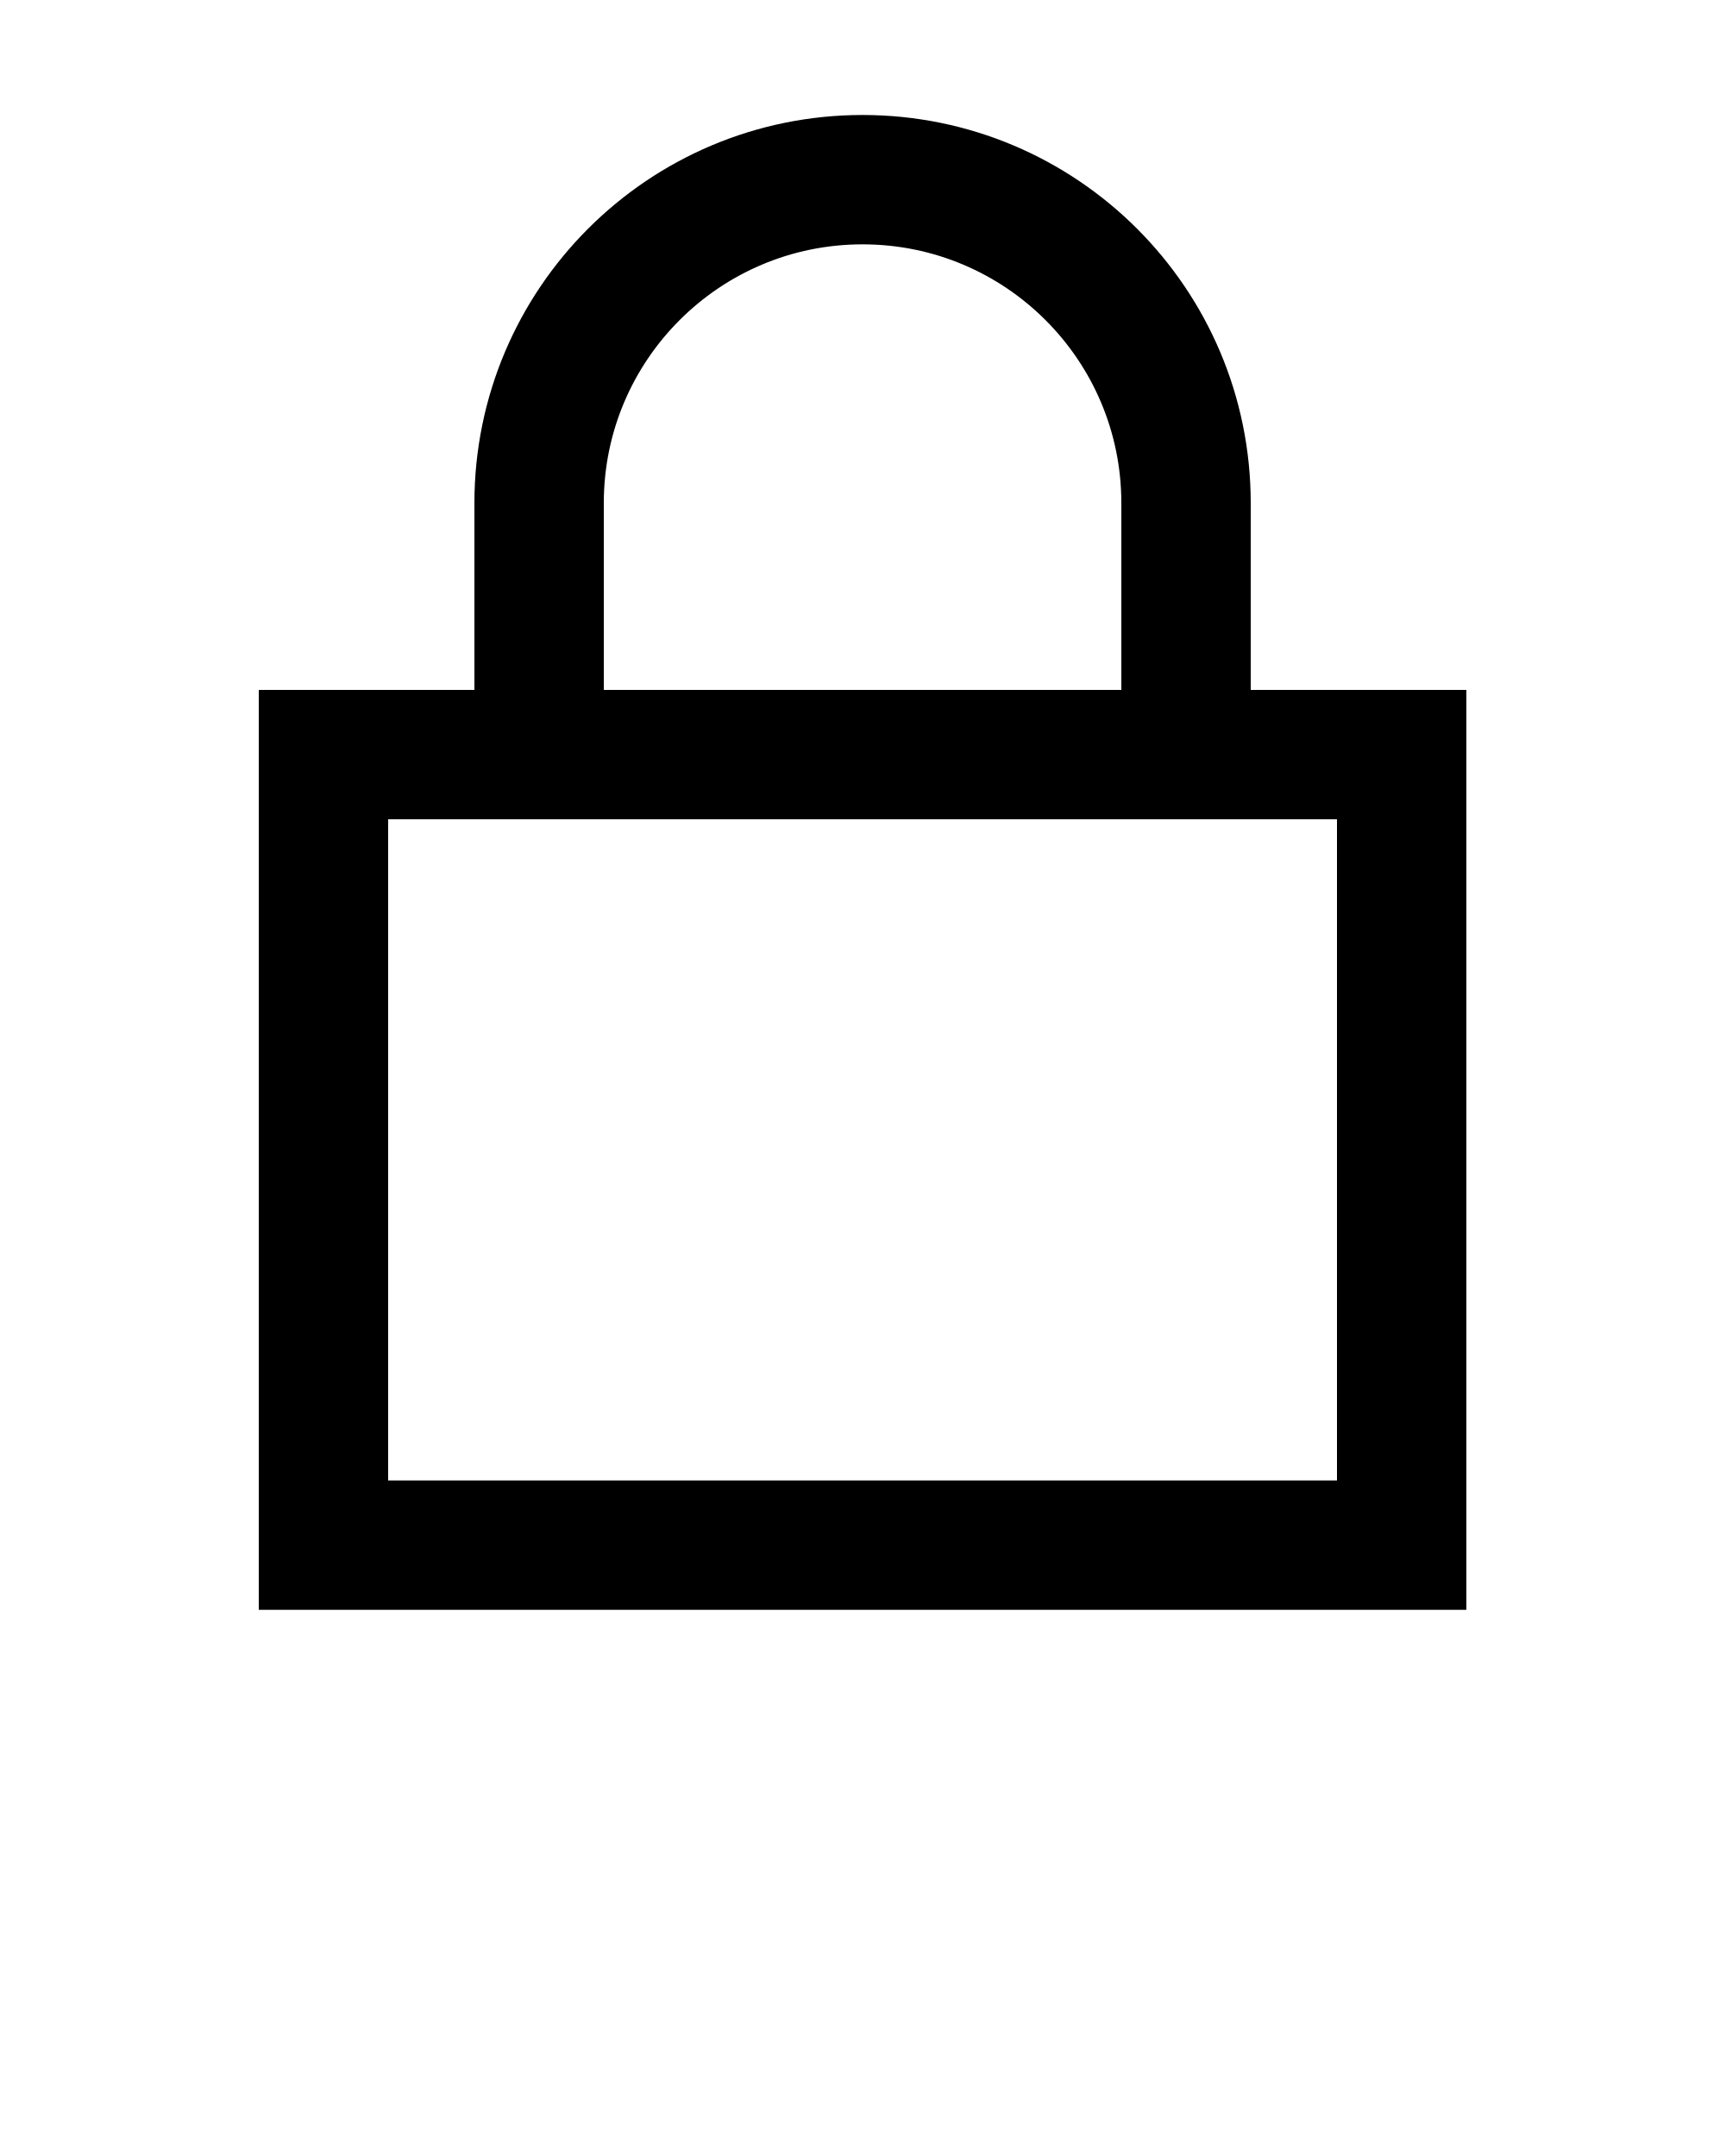
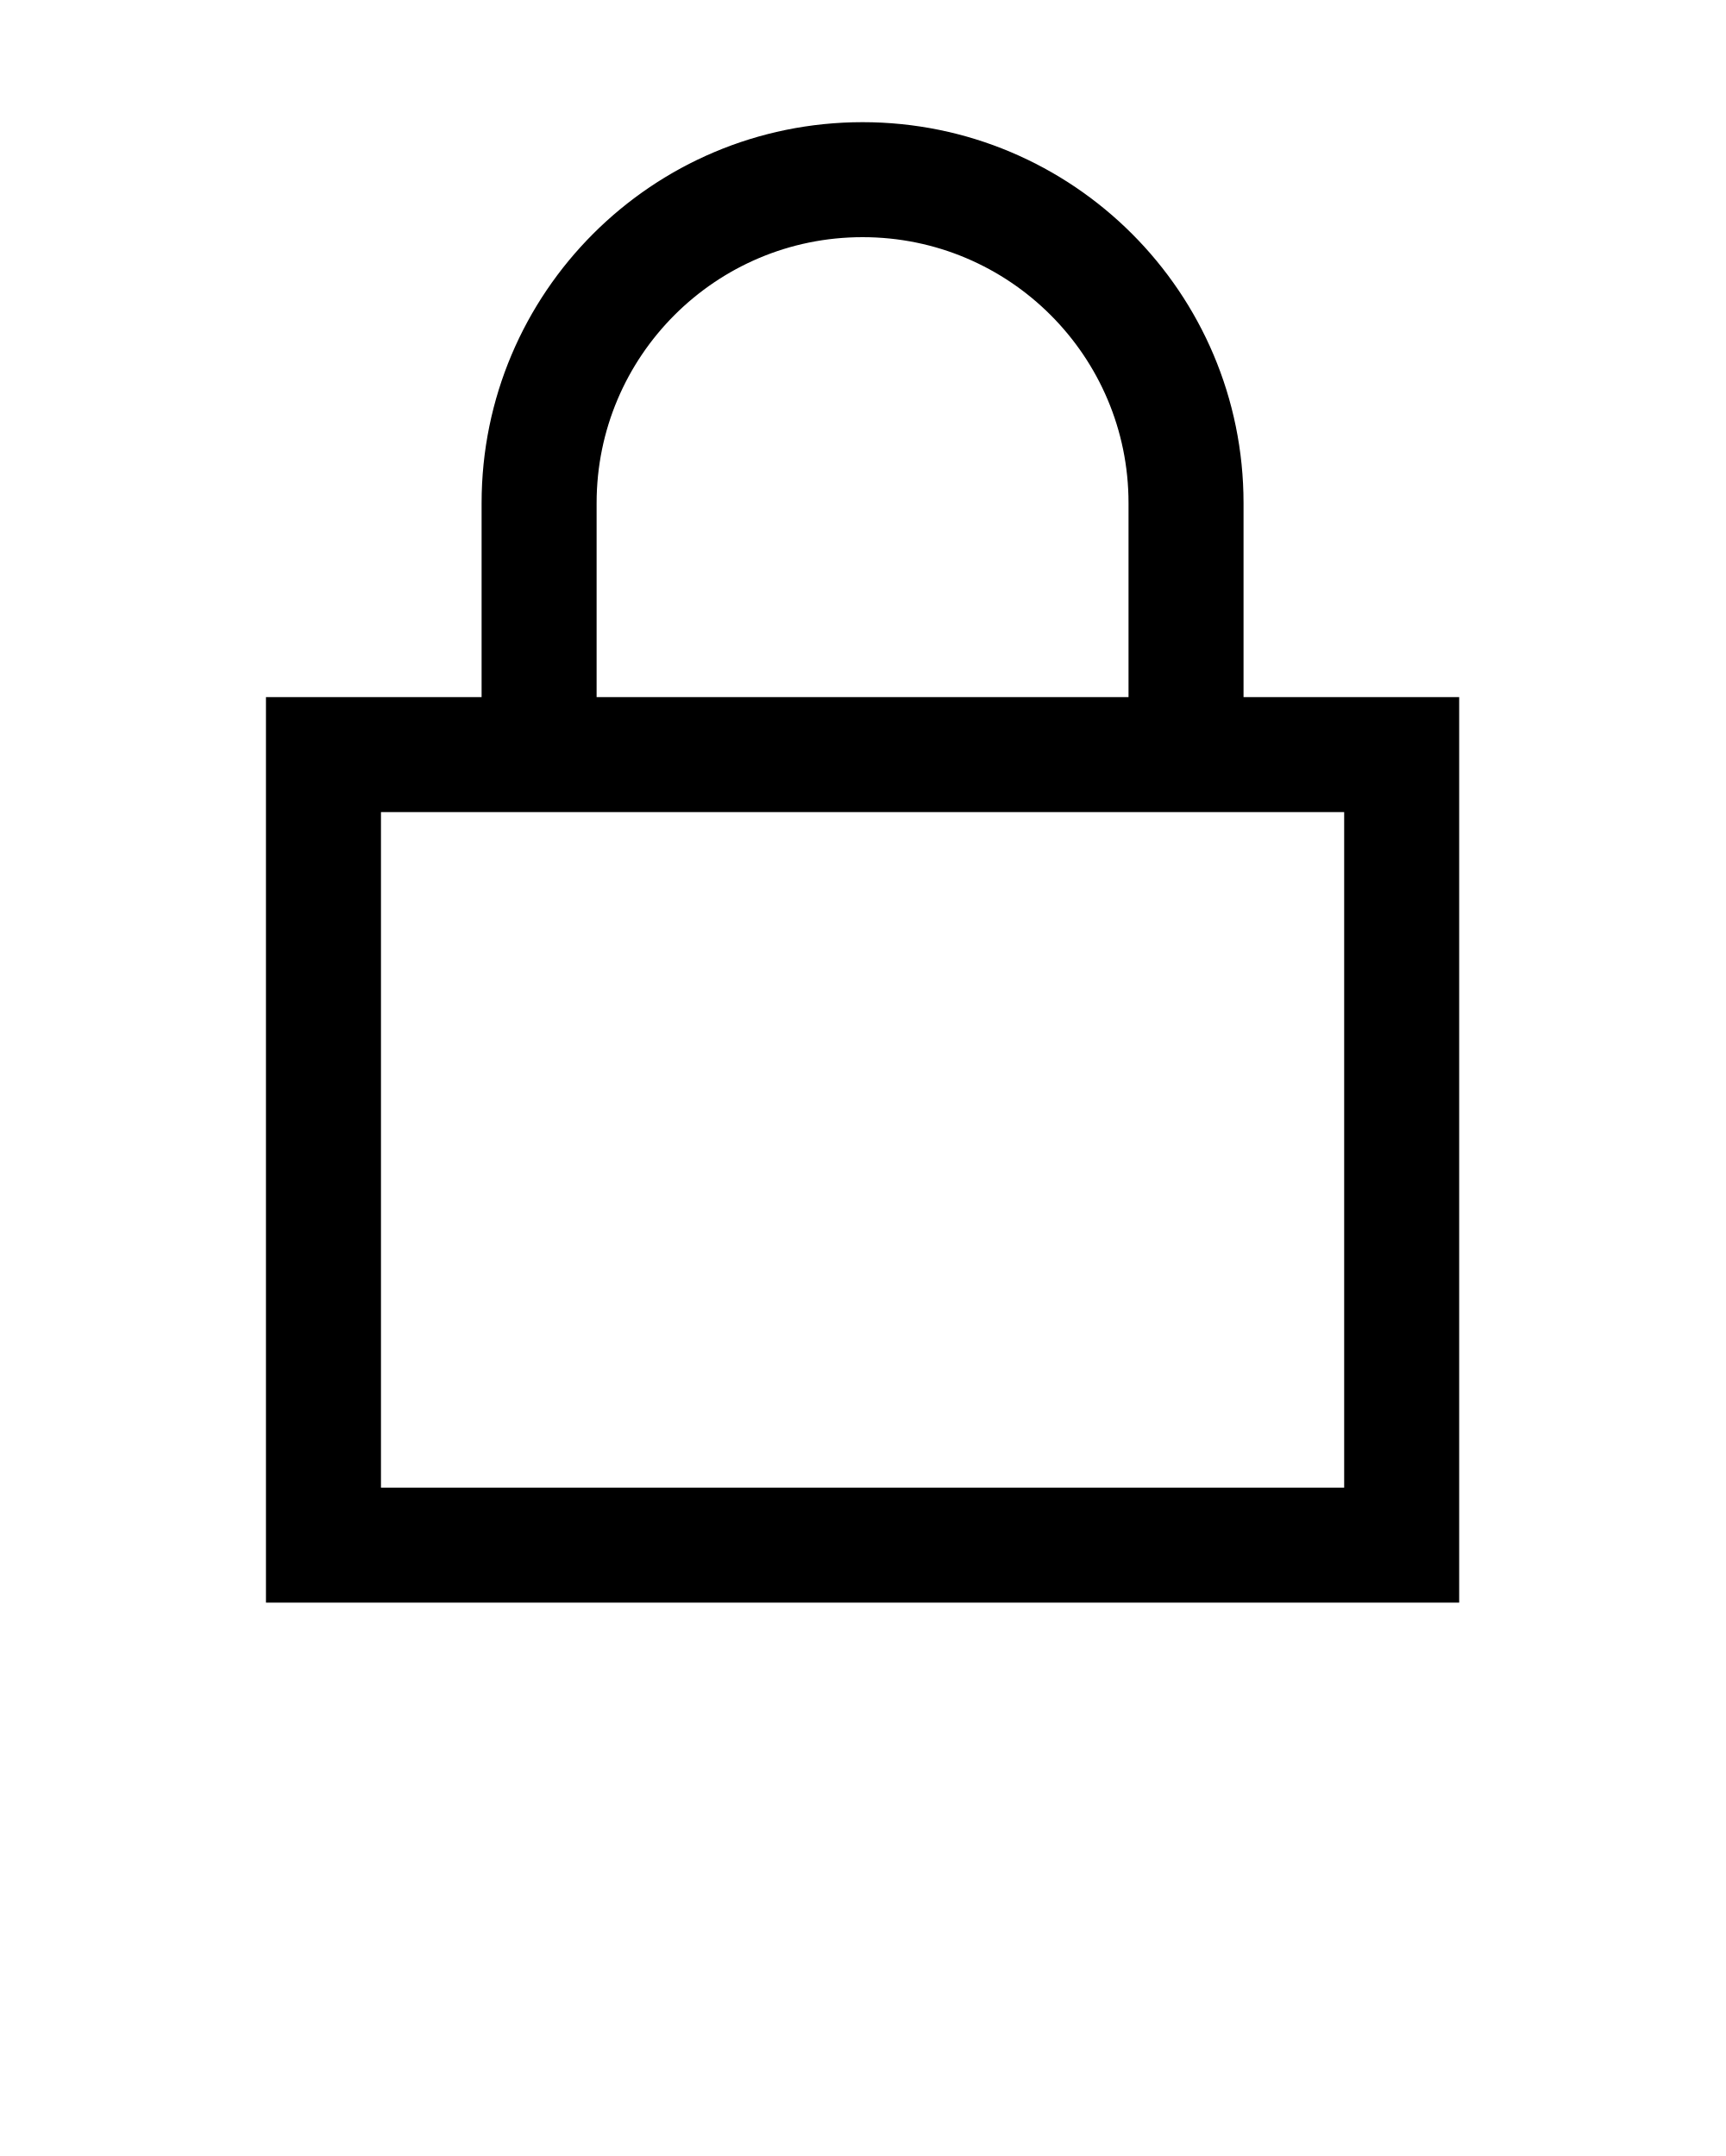
<svg xmlns="http://www.w3.org/2000/svg" viewBox="0 0 24 30" version="1.1" width="30px" x="0px" y="0px">
  <g fill="none" fill-rule="evenodd">
    <g fill-rule="nonzero">
      <rect x="0" y="0" width="24" height="24" />
-       <path stroke="black" stroke-width="0.8px" d="M17,10 L20,10 L20,22 L4,22 L4,10 L7,10 L7,7 C7,4.239 9.239,2 12,2 C14.761,2 17,4.239 17,7 L17,10 Z M16,10 L16,7 C16,4.791 14.209,3 12,3 C9.791,3 8,4.791 8,7 L8,10 L16,10 Z M17,11 L16,11 L8,11 L7,11 L5,11 L5,21 L19,21 L19,11 L17,11 Z" fill="#000000" />
+       <path stroke="black" stroke-width="0.6px" d="M17,10 L20,10 L20,22 L4,22 L4,10 L7,10 L7,7 C7,4.239 9.239,2 12,2 C14.761,2 17,4.239 17,7 L17,10 Z M16,10 L16,7 C16,4.791 14.209,3 12,3 C9.791,3 8,4.791 8,7 L8,10 L16,10 Z M17,11 L16,11 L8,11 L7,11 L5,11 L5,21 L19,21 L19,11 L17,11 Z" fill="#000000" />
    </g>
  </g>
</svg>
